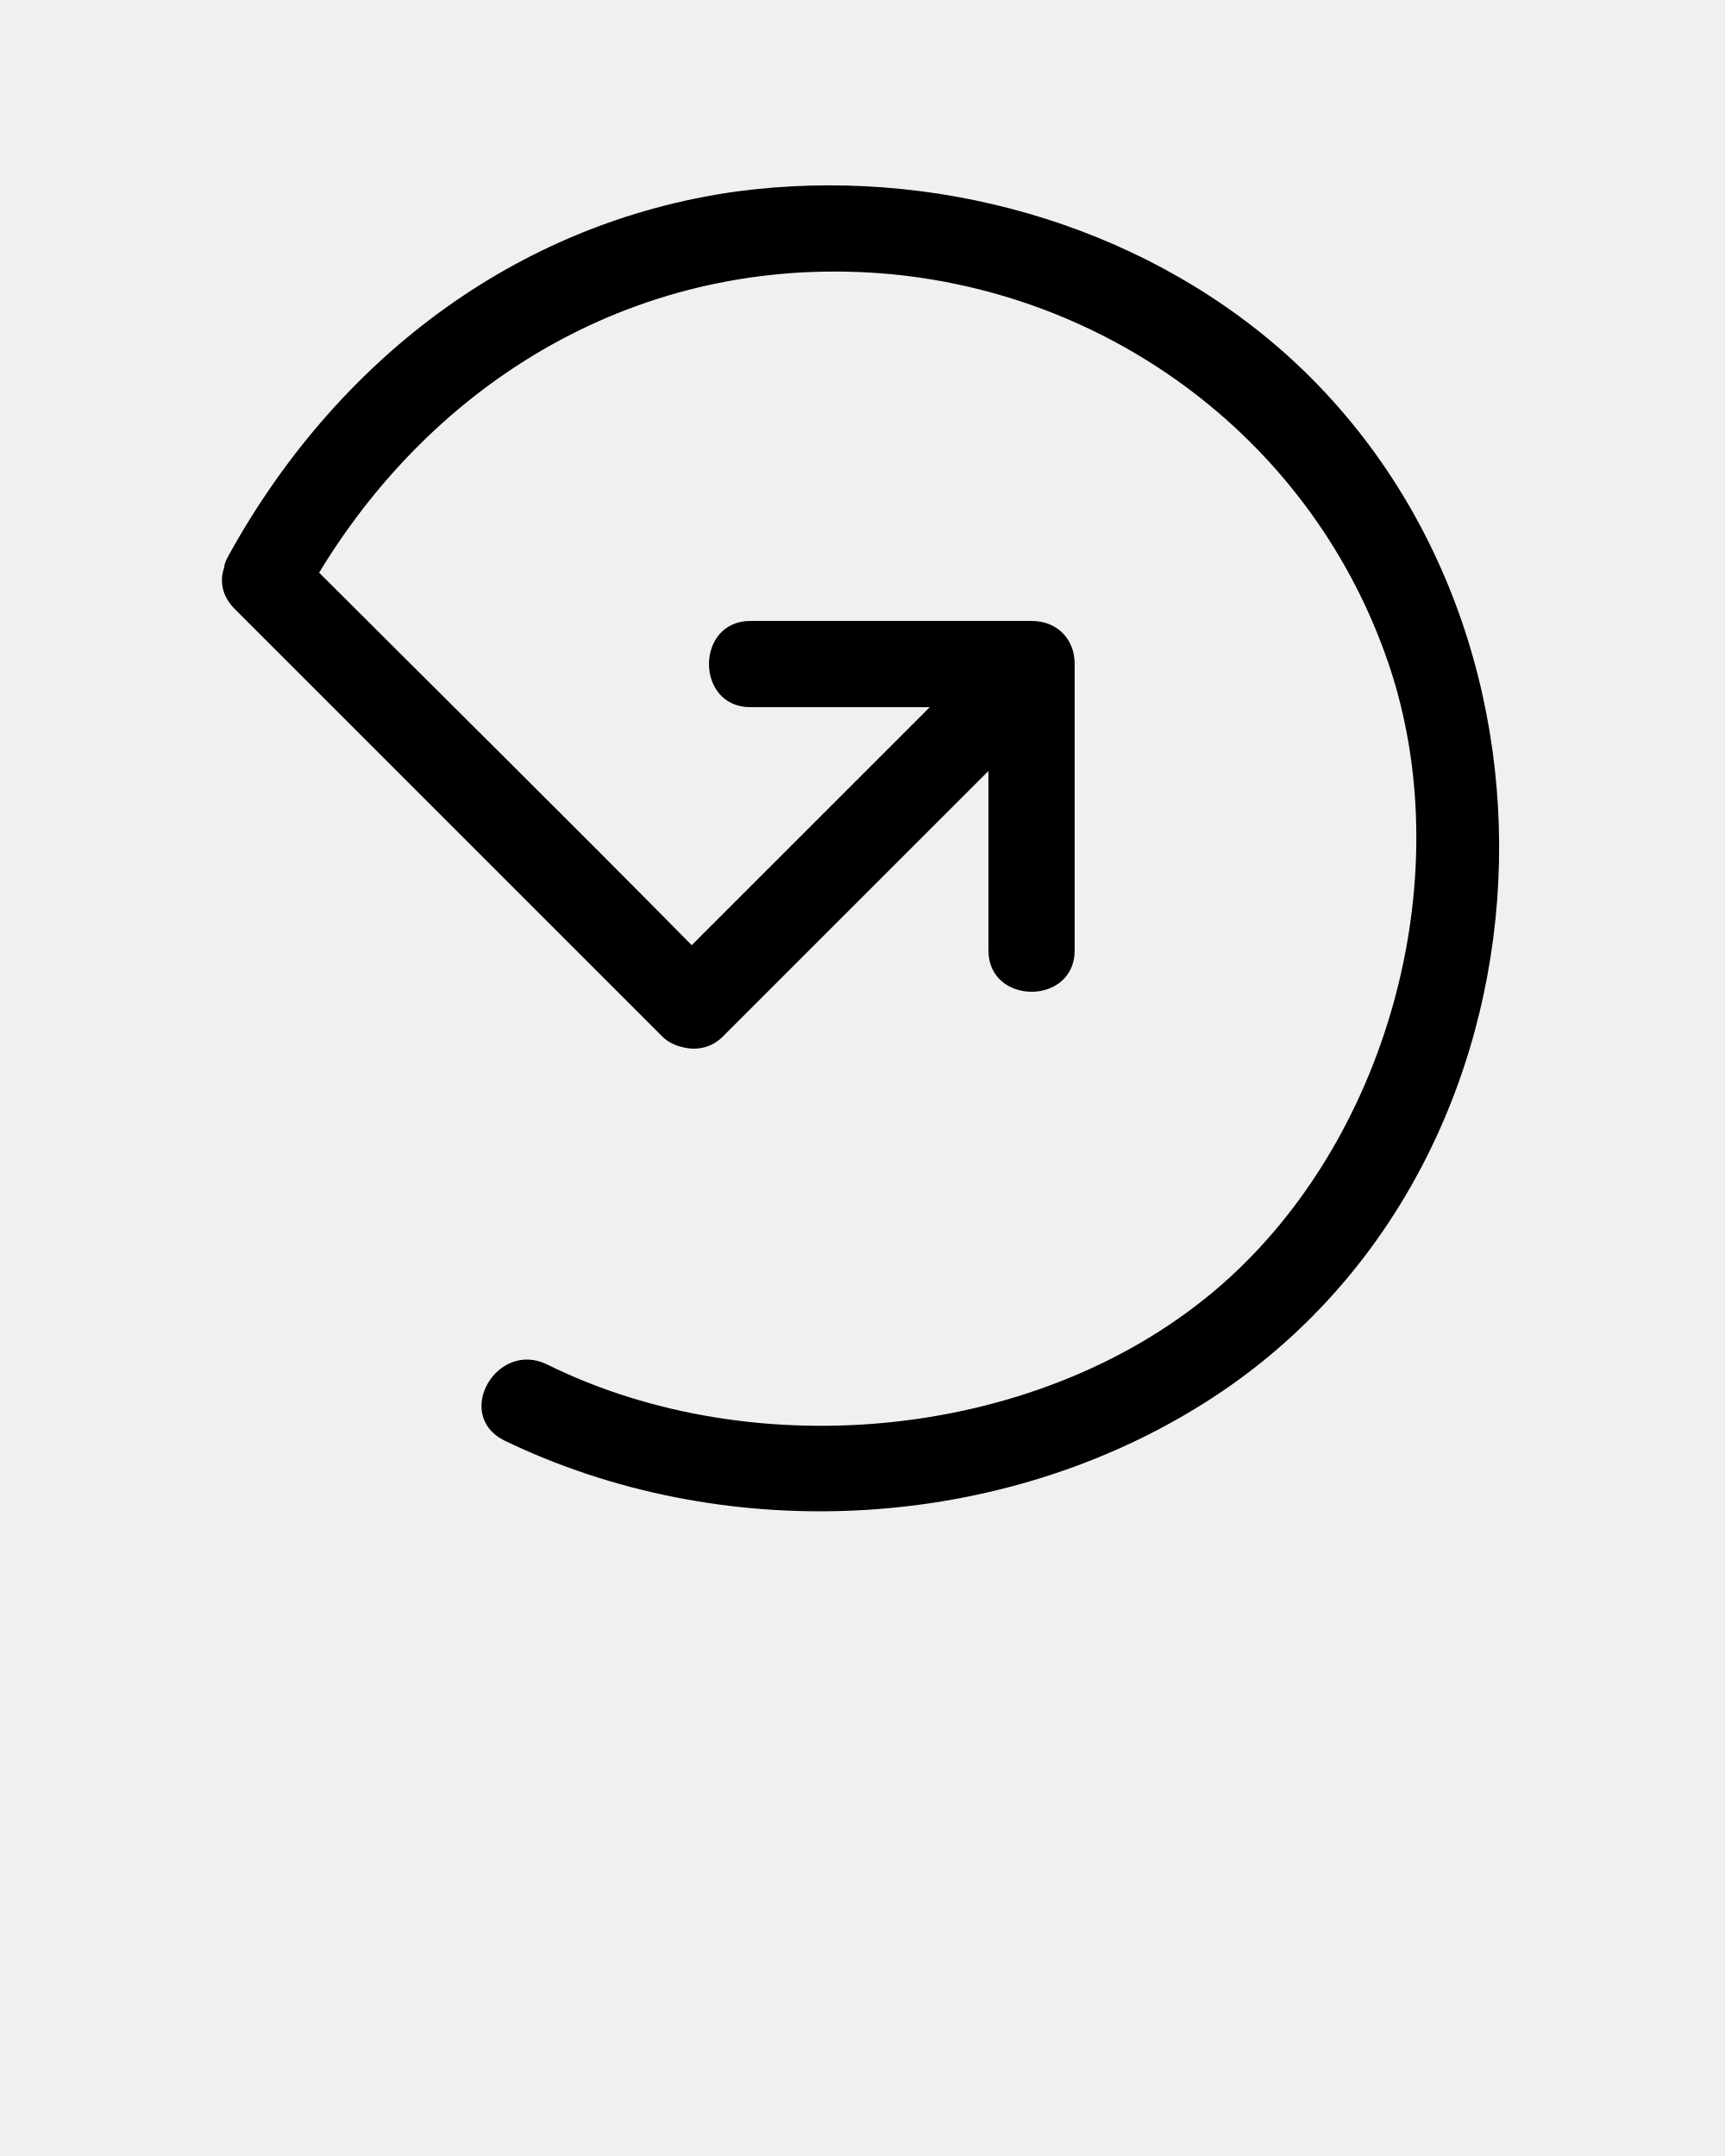
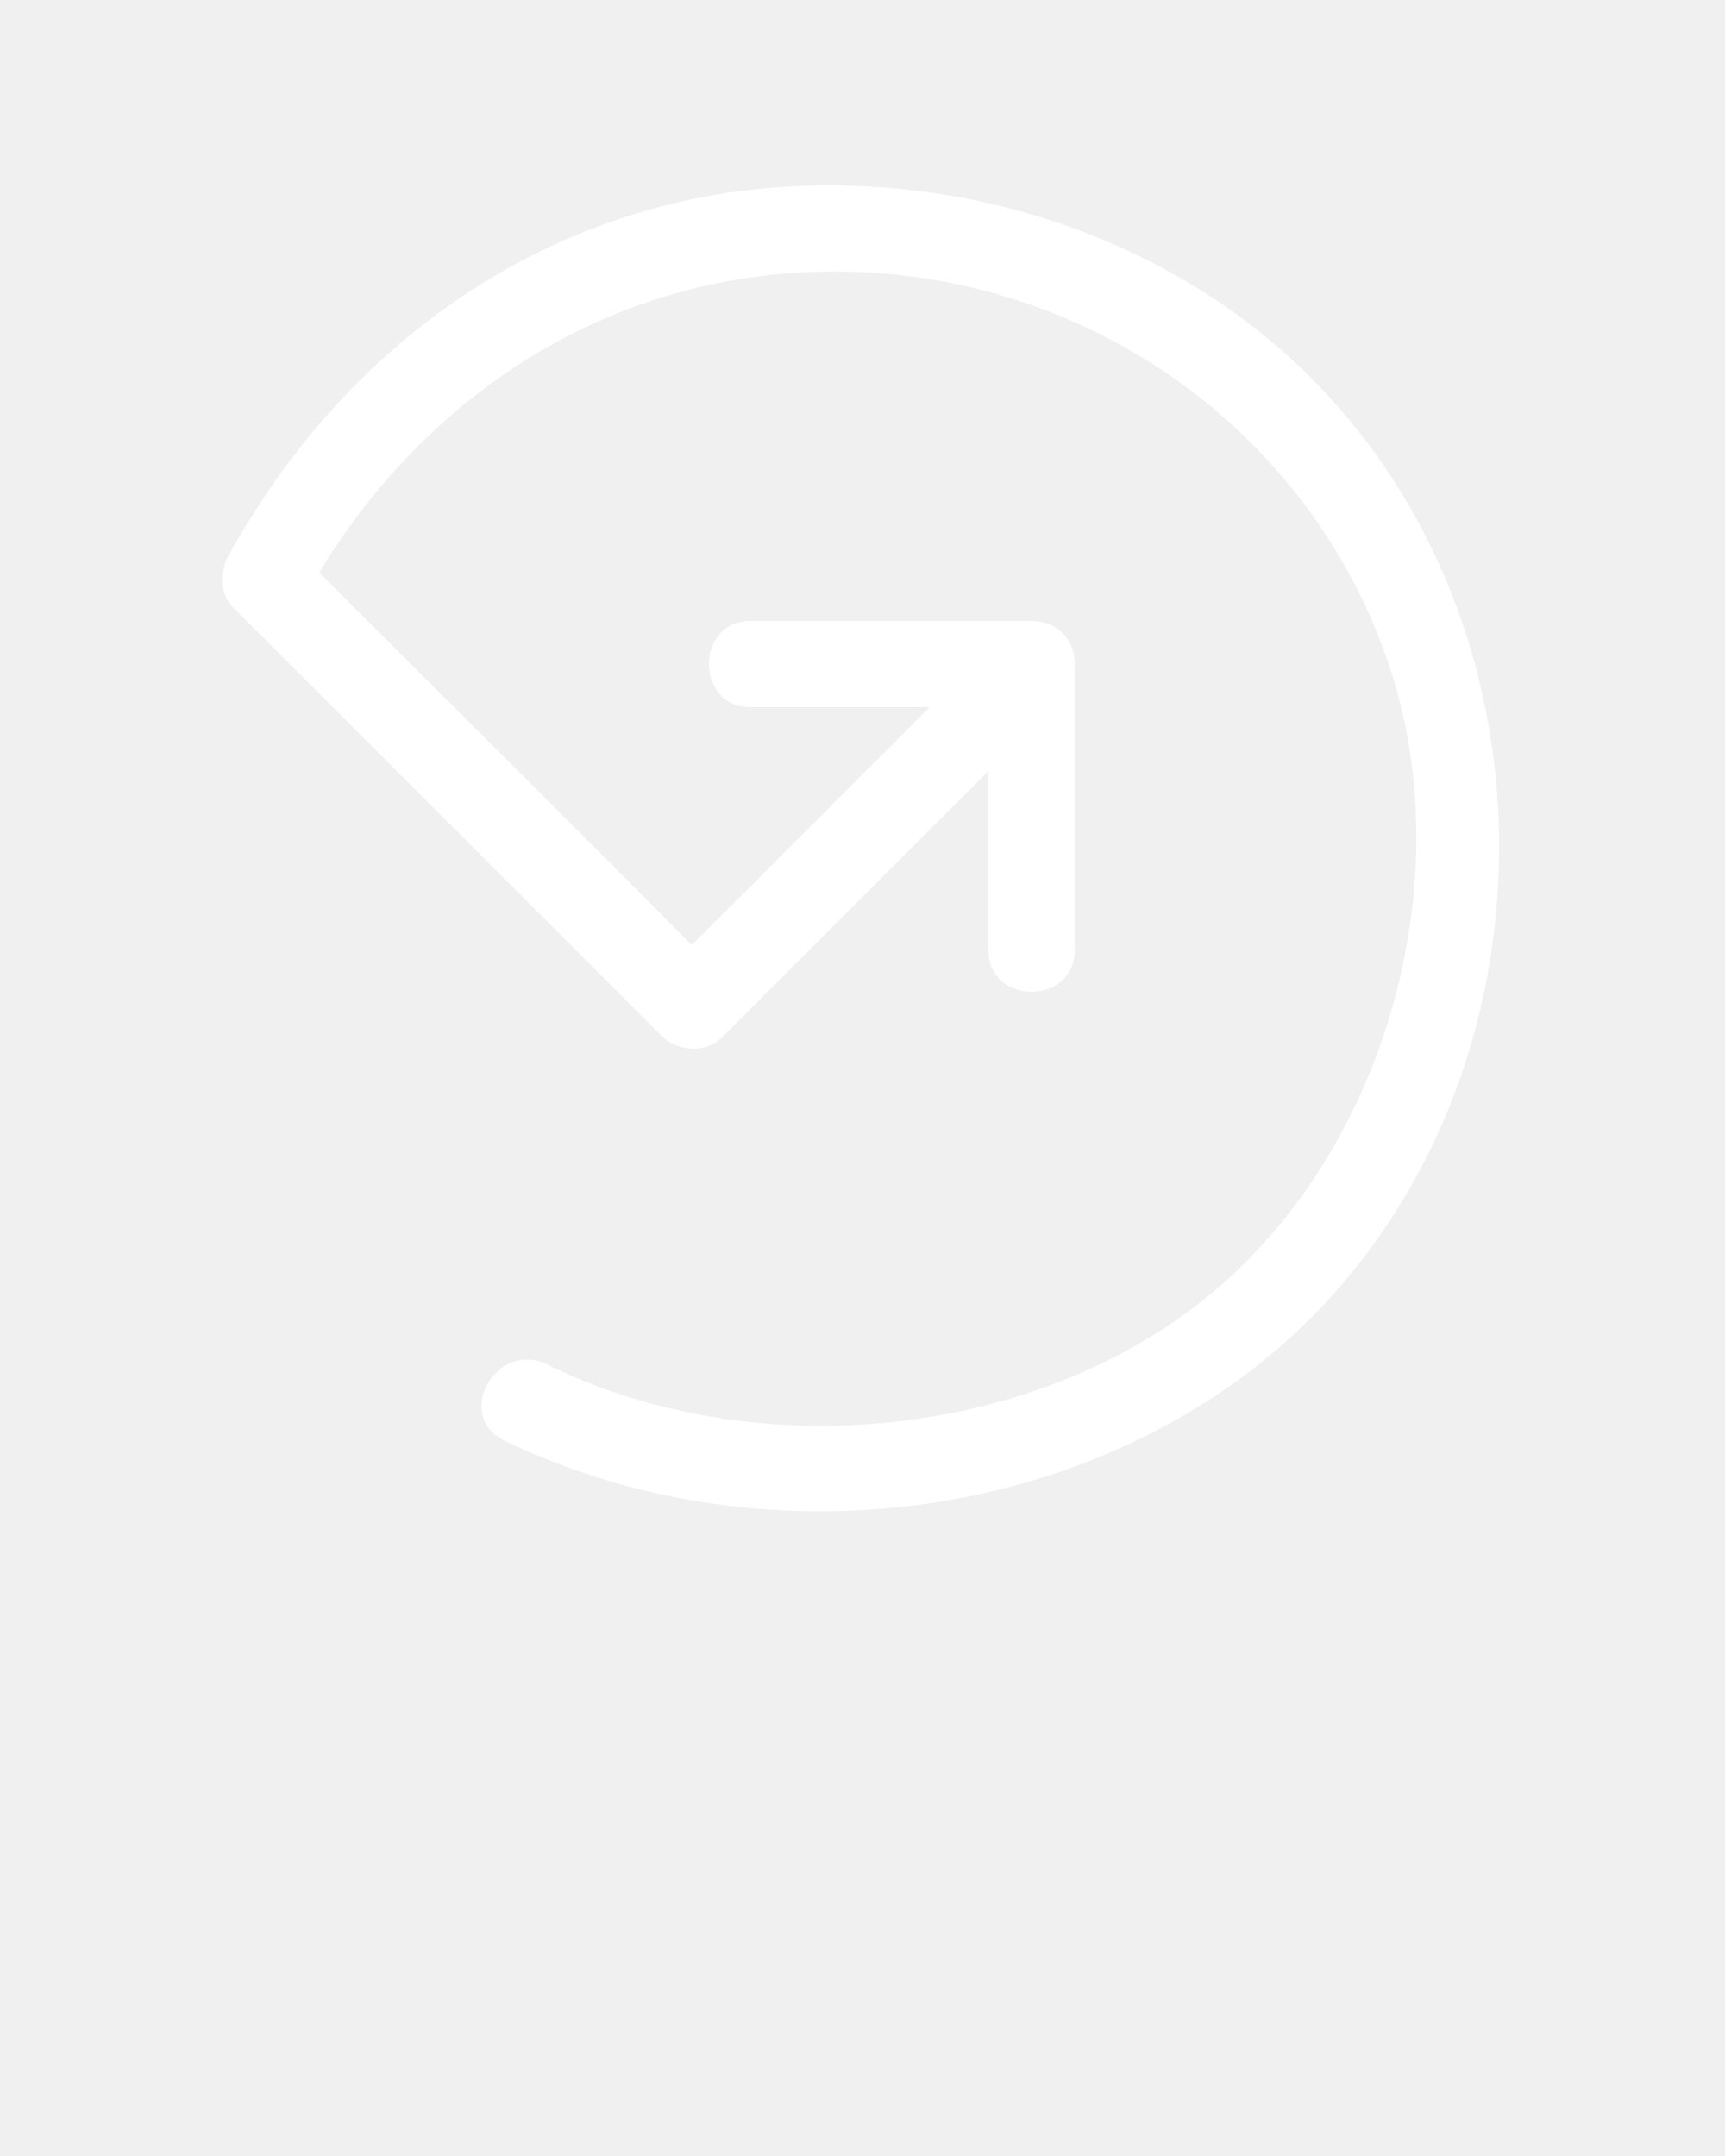
- <svg xmlns="http://www.w3.org/2000/svg" version="1.1" x="0px" y="0px" viewBox="0 0 100 125" enable-background="new 0 0 100 100" xml:space="preserve">
+ <svg xmlns="http://www.w3.org/2000/svg" style="fill: #fff;" version="1.1" x="0px" y="0px" viewBox="0 0 100 125" enable-background="new 0 0 100 100" xml:space="preserve">
  <g>
    <g>
      <g>
        <g>
          <g>
            <g>
              <path d="M31.7,79.1c-2.9-1.4-5.4,2.9-2.5,4.4c12.6,6.1,28.3,5.4,40.2-1.9c21.3-13,23.4-44.9,5-61.2        C65.9,12.9,54,9.6,42.7,11.1C29.8,12.9,19.4,21,13.2,32.3c-0.1,0.2-0.2,0.4-0.2,0.6c-0.3,0.8-0.1,1.7,0.6,2.4        c8.3,8.3,16.5,16.5,24.8,24.8c0.7,0.7,1.8,0.7,1.8,0.7c0.6,0,1.2-0.2,1.7-0.7c5.1-5.1,10.3-10.3,15.4-15.4c0,3.5,0,6.9,0,10.4        c0,3.2,5,3.2,5,0c0-5.5,0-11.1,0-16.6c0-0.8-0.3-1.4-0.7-1.8c-0.4-0.4-1-0.7-1.8-0.7c-5.4,0-10.9,0-16.3,0c-3.2,0-3.2,5,0,5        c3.5,0,7,0,10.4,0c-4.6,4.6-9.2,9.2-13.8,13.8C33,47.6,25.7,40.4,18.5,33.2c7.1-11.7,19.3-18.6,33.2-17.3        c13.4,1.3,24.9,10.3,29,23.2c3.8,12.1-0.3,27-9.9,35.4C60.5,83.5,43.8,85.1,31.7,79.1z" />
            </g>
          </g>
        </g>
      </g>
    </g>
  </g>
</svg>
